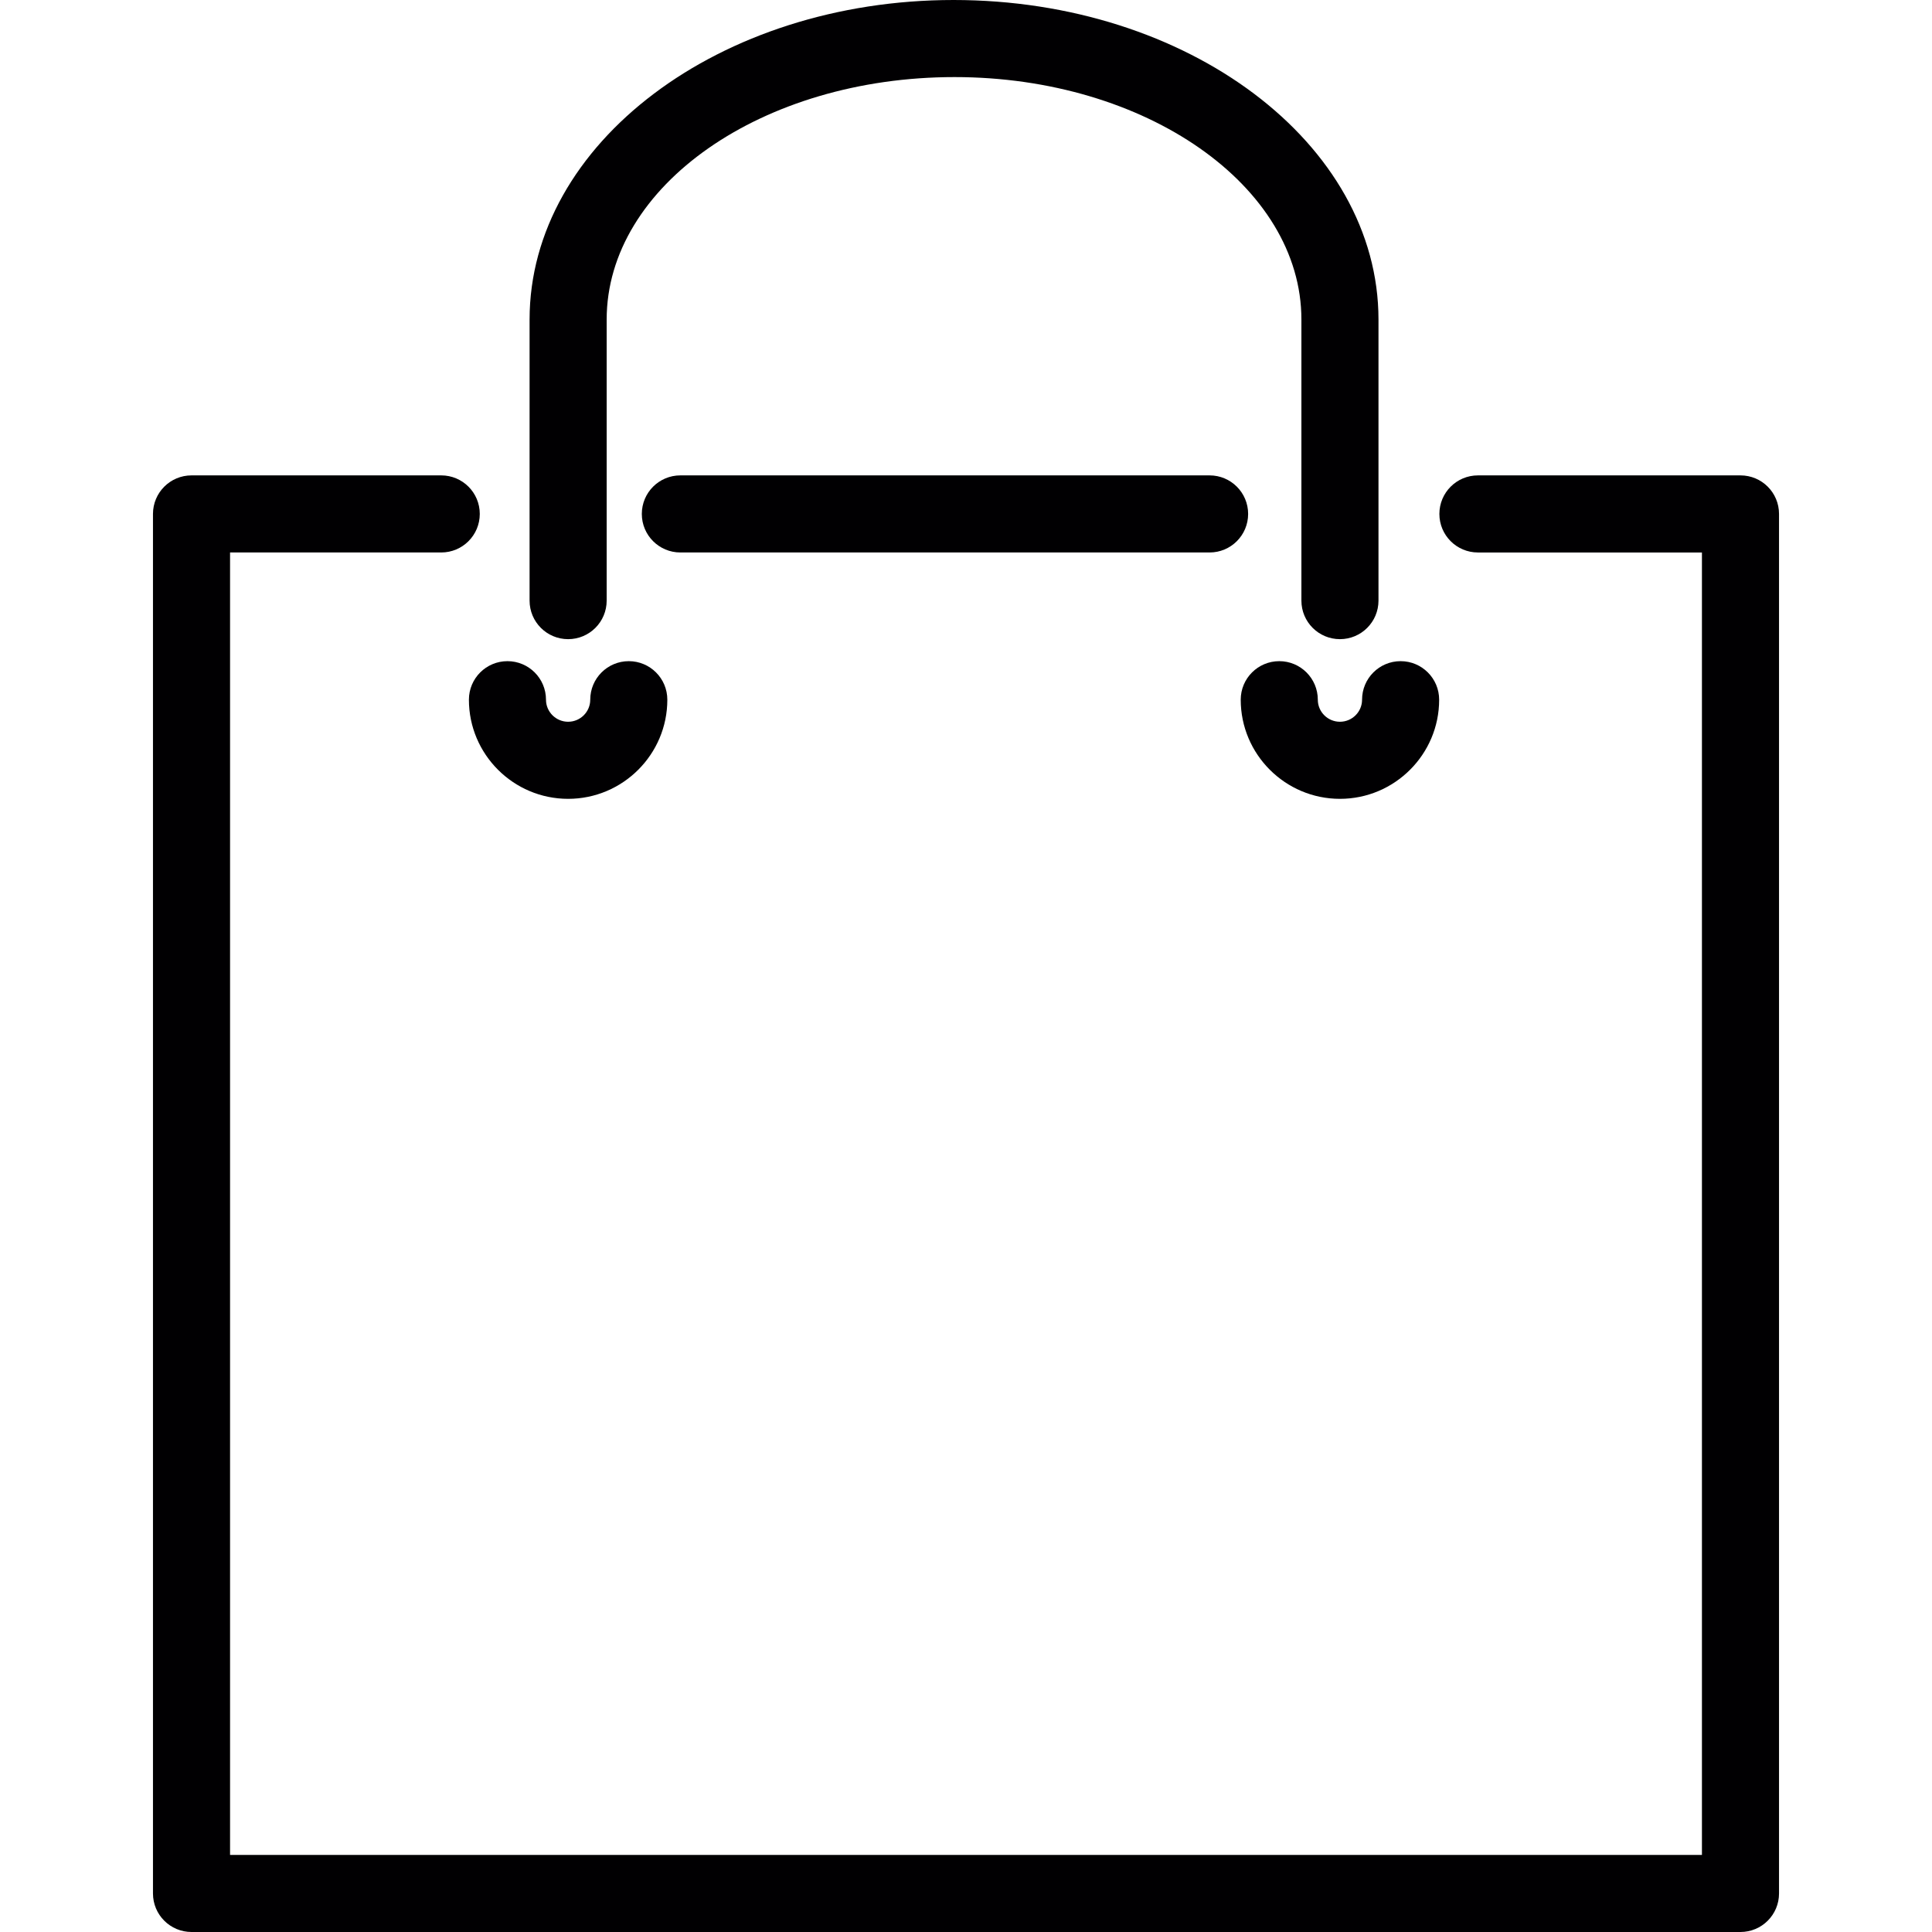
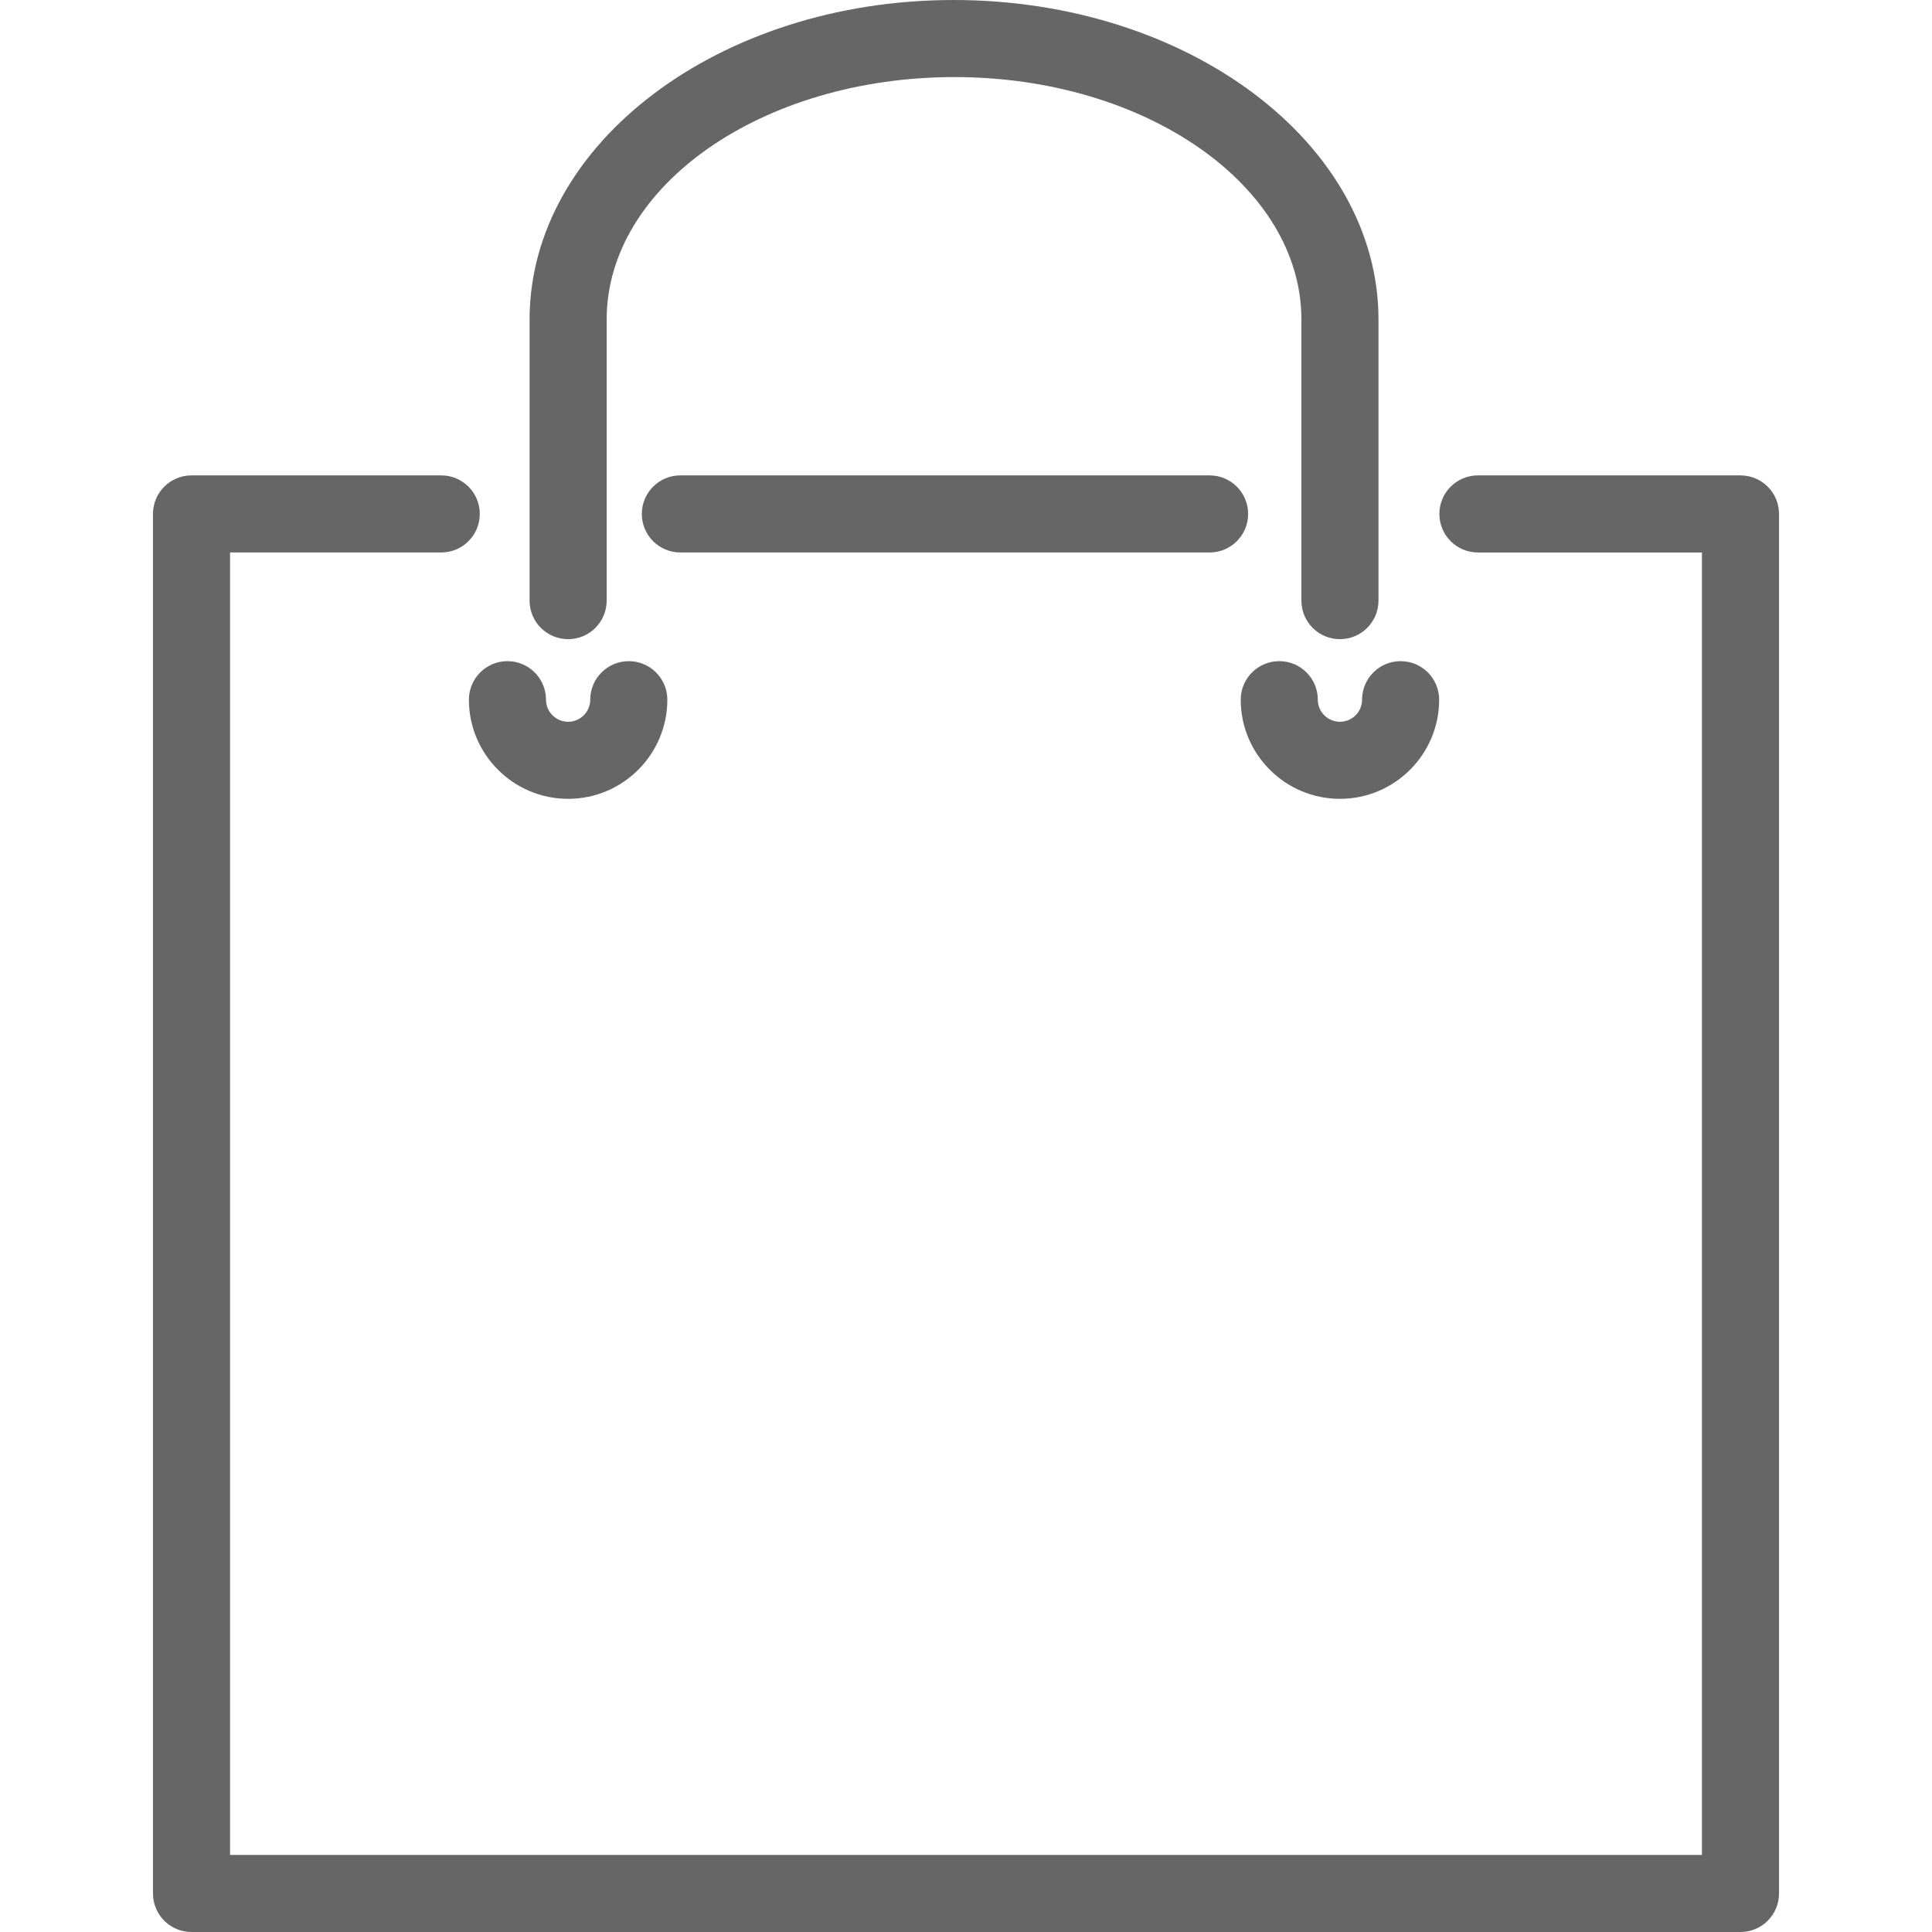
<svg xmlns="http://www.w3.org/2000/svg" version="1.1" id="Capa_1" x="0px" y="0px" viewBox="0 0 407.453 407.453" style="enable-background:new 0 0 407.453 407.453;" xml:space="preserve">
  <g>
-     <path style="fill:#010002;" d="M255.099,116.515c4.487,0,8.129-3.633,8.129-8.129c0-4.495-3.642-8.129-8.129-8.129H143.486   c-4.487,0-8.129,3.633-8.129,8.129c0,4.495,3.642,8.129,8.129,8.129H255.099z" />
-     <path style="fill:#010002;" d="M367.062,100.258H311.69c-4.487,0-8.129,3.633-8.129,8.129c0,4.495,3.642,8.129,8.129,8.129h47.243   v274.681H48.519V116.515h44.536c4.487,0,8.129-3.633,8.129-8.129c0-4.495-3.642-8.129-8.129-8.129H40.391   c-4.487,0-8.129,3.633-8.129,8.129v290.938c0,4.495,3.642,8.129,8.129,8.129h326.671c4.487,0,8.129-3.633,8.129-8.129V108.386   C375.191,103.891,371.557,100.258,367.062,100.258z" />
-     <path style="fill:#010002;" d="M282.59,134.796c4.487,0,8.129-3.633,8.129-8.129V67.394C290.718,30.238,250.604,0,201.101,0   c-49.308,0-89.414,30.238-89.414,67.394v59.274c0,4.495,3.642,8.129,8.129,8.129s8.129-3.633,8.129-8.129V67.394   c0-28.198,32.823-51.137,73.36-51.137c40.334,0,73.157,22.939,73.157,51.137v59.274   C274.461,131.163,278.095,134.796,282.59,134.796z" />
-     <path style="fill:#010002;" d="M98.892,147.566c0,11.526,9.389,20.907,20.923,20.907c11.534,0,20.923-9.38,20.923-20.907   c0-4.495-3.642-8.129-8.129-8.129s-8.129,3.633-8.129,8.129c0,2.561-2.089,4.65-4.666,4.65c-2.569,0-4.666-2.089-4.666-4.65   c0-4.495-3.642-8.129-8.129-8.129S98.892,143.071,98.892,147.566z" />
-     <path style="fill:#010002;" d="M282.59,168.473c11.534,0,20.923-9.38,20.923-20.907c0-4.495-3.642-8.129-8.129-8.129   c-4.487,0-8.129,3.633-8.129,8.129c0,2.561-2.089,4.65-4.666,4.65c-2.577,0-4.666-2.089-4.666-4.65   c0-4.495-3.642-8.129-8.129-8.129c-4.487,0-8.129,3.633-8.129,8.129C261.667,159.092,271.055,168.473,282.59,168.473z" />
+     <path style="fill:#666;" d="M255.099,116.515c4.487,0,8.129-3.633,8.129-8.129c0-4.495-3.642-8.129-8.129-8.129H143.486   c-4.487,0-8.129,3.633-8.129,8.129c0,4.495,3.642,8.129,8.129,8.129H255.099z" />
+     <path style="fill:#666;" d="M367.062,100.258H311.69c-4.487,0-8.129,3.633-8.129,8.129c0,4.495,3.642,8.129,8.129,8.129h47.243   v274.681H48.519V116.515h44.536c4.487,0,8.129-3.633,8.129-8.129c0-4.495-3.642-8.129-8.129-8.129H40.391   c-4.487,0-8.129,3.633-8.129,8.129v290.938c0,4.495,3.642,8.129,8.129,8.129h326.671c4.487,0,8.129-3.633,8.129-8.129V108.386   C375.191,103.891,371.557,100.258,367.062,100.258z" />
+     <path style="fill:#666;" d="M282.59,134.796c4.487,0,8.129-3.633,8.129-8.129V67.394C290.718,30.238,250.604,0,201.101,0   c-49.308,0-89.414,30.238-89.414,67.394v59.274c0,4.495,3.642,8.129,8.129,8.129s8.129-3.633,8.129-8.129V67.394   c0-28.198,32.823-51.137,73.36-51.137c40.334,0,73.157,22.939,73.157,51.137v59.274   C274.461,131.163,278.095,134.796,282.59,134.796z" />
+     <path style="fill:#666;" d="M98.892,147.566c0,11.526,9.389,20.907,20.923,20.907c11.534,0,20.923-9.38,20.923-20.907   c0-4.495-3.642-8.129-8.129-8.129s-8.129,3.633-8.129,8.129c0,2.561-2.089,4.65-4.666,4.65c-2.569,0-4.666-2.089-4.666-4.65   c0-4.495-3.642-8.129-8.129-8.129S98.892,143.071,98.892,147.566z" />
+     <path style="fill:#666;" d="M282.59,168.473c11.534,0,20.923-9.38,20.923-20.907c0-4.495-3.642-8.129-8.129-8.129   c-4.487,0-8.129,3.633-8.129,8.129c0,2.561-2.089,4.65-4.666,4.65c-2.577,0-4.666-2.089-4.666-4.65   c0-4.495-3.642-8.129-8.129-8.129c-4.487,0-8.129,3.633-8.129,8.129C261.667,159.092,271.055,168.473,282.59,168.473z" />
  </g>
  <g>
</g>
  <g>
</g>
  <g>
</g>
  <g>
</g>
  <g>
</g>
  <g>
</g>
  <g>
</g>
  <g>
</g>
  <g>
</g>
  <g>
</g>
  <g>
</g>
  <g>
</g>
  <g>
</g>
  <g>
</g>
  <g>
</g>
</svg>
